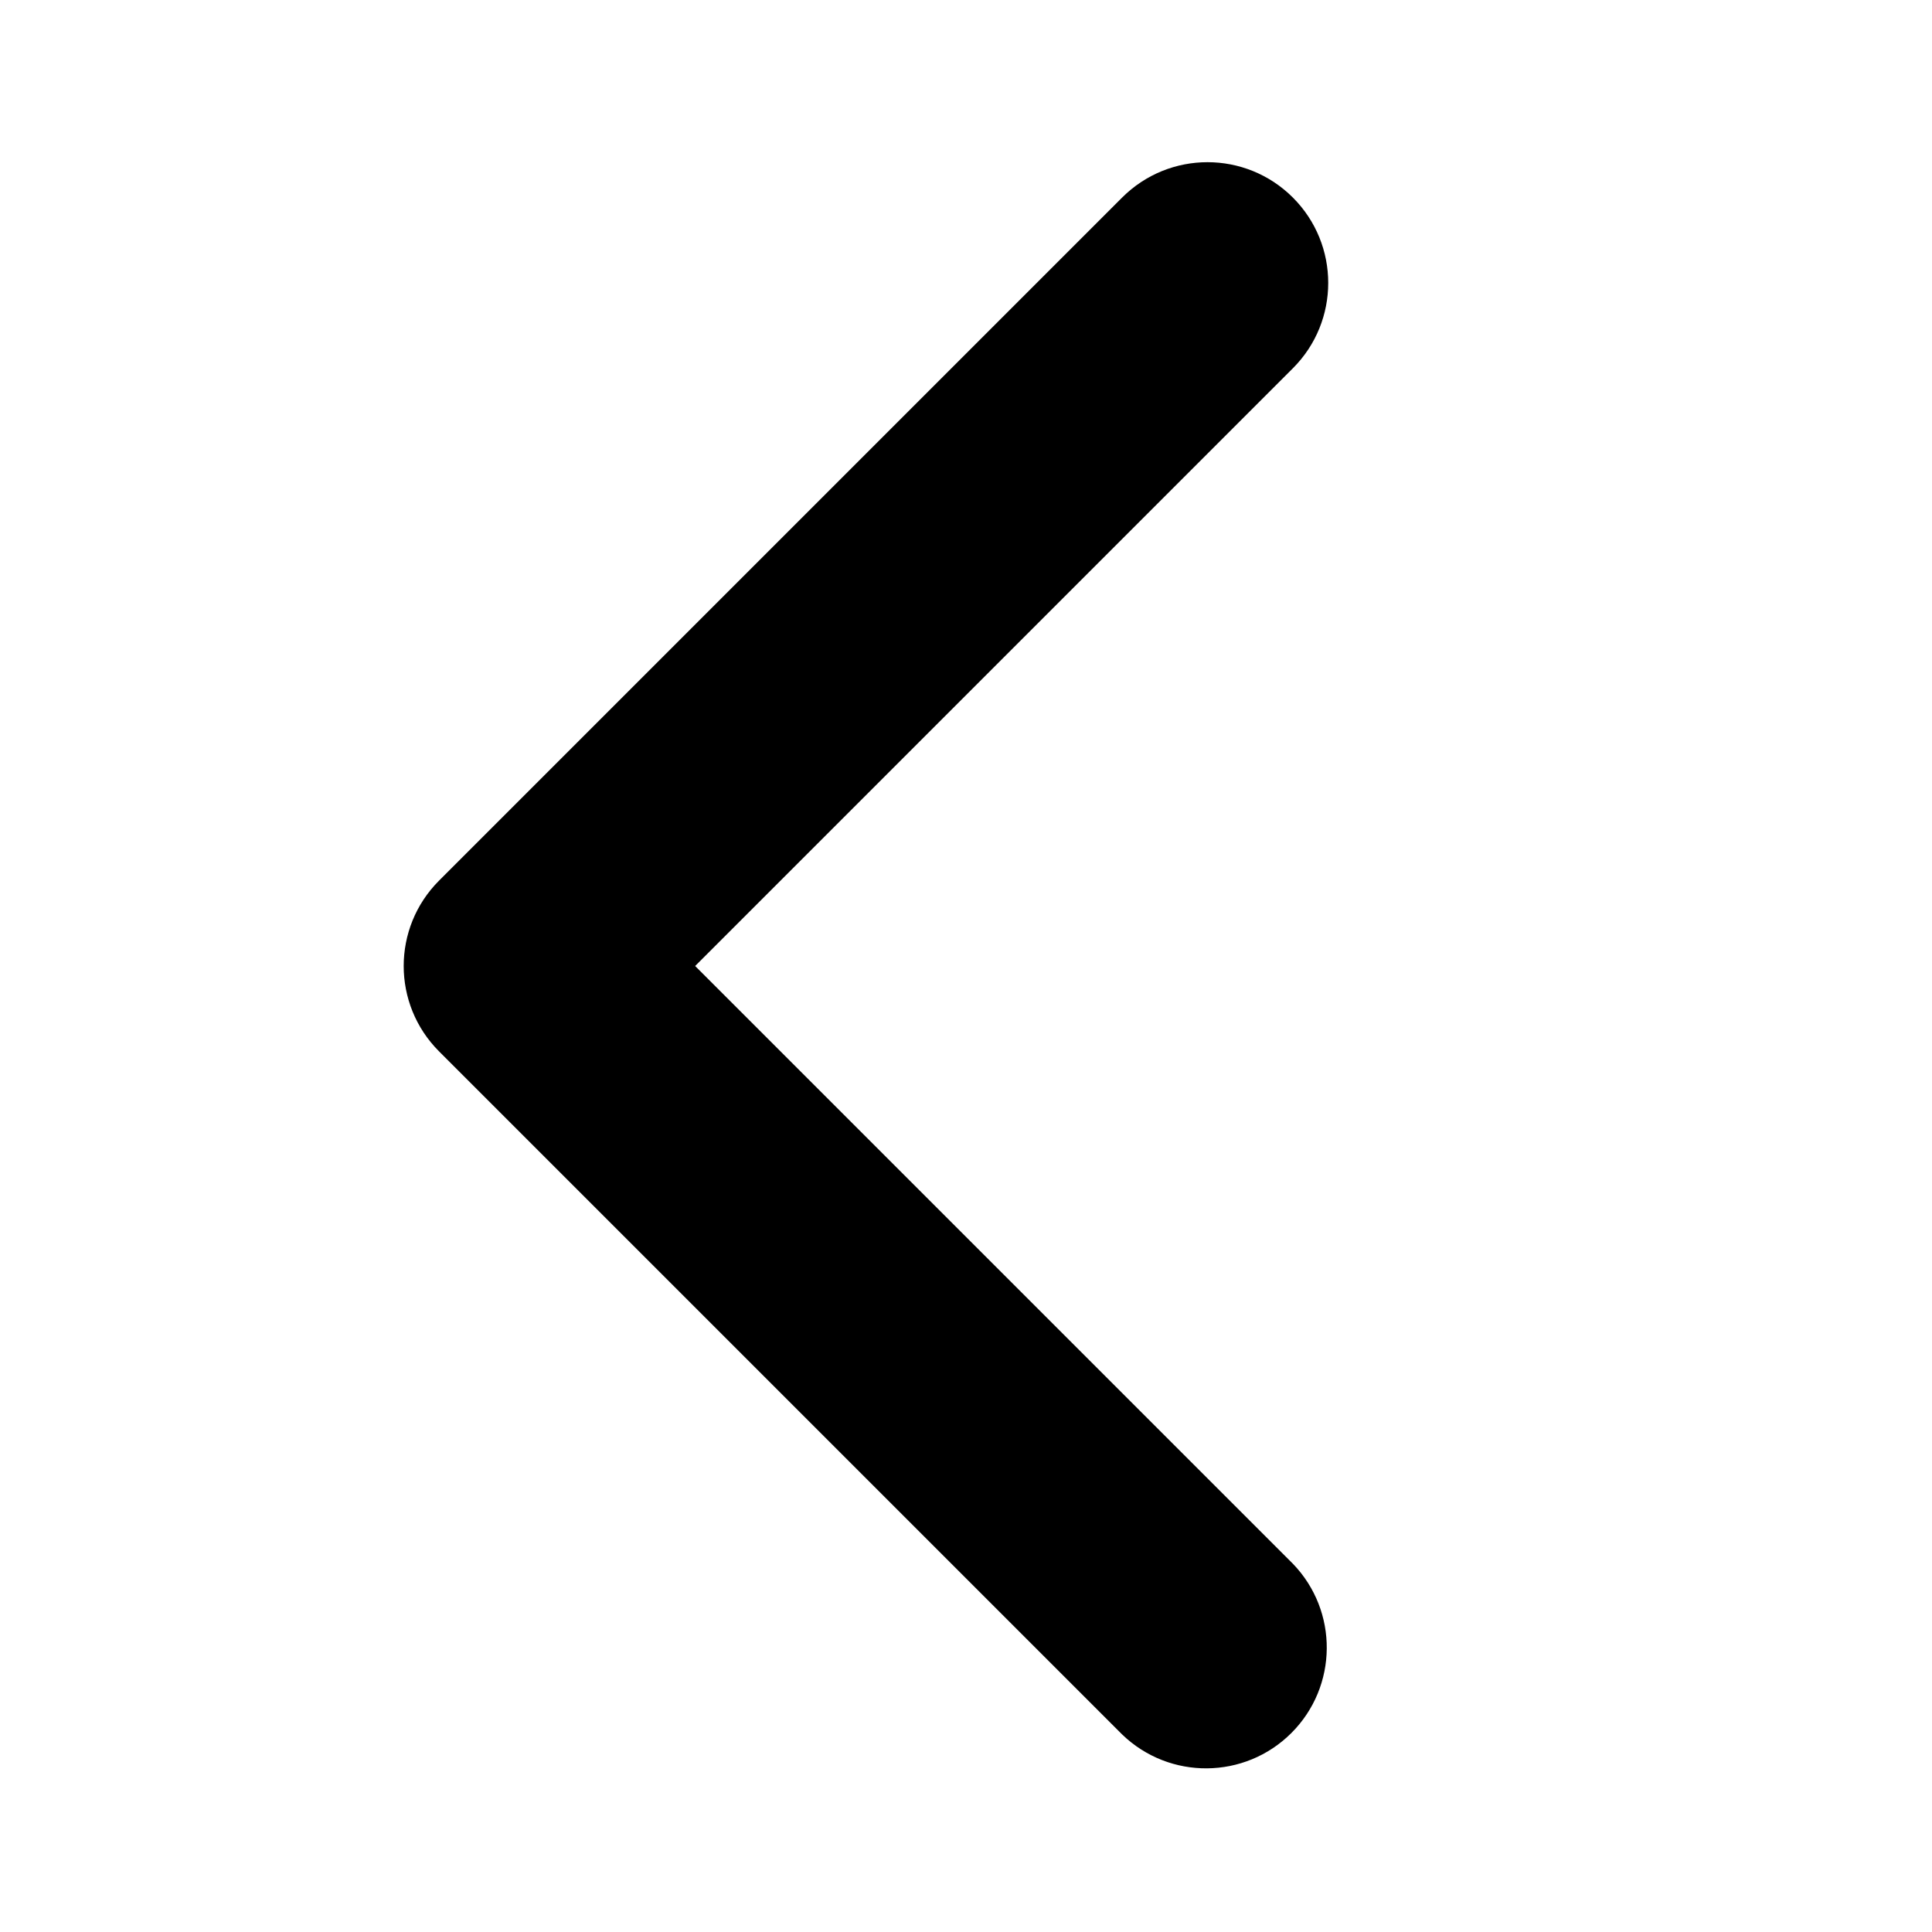
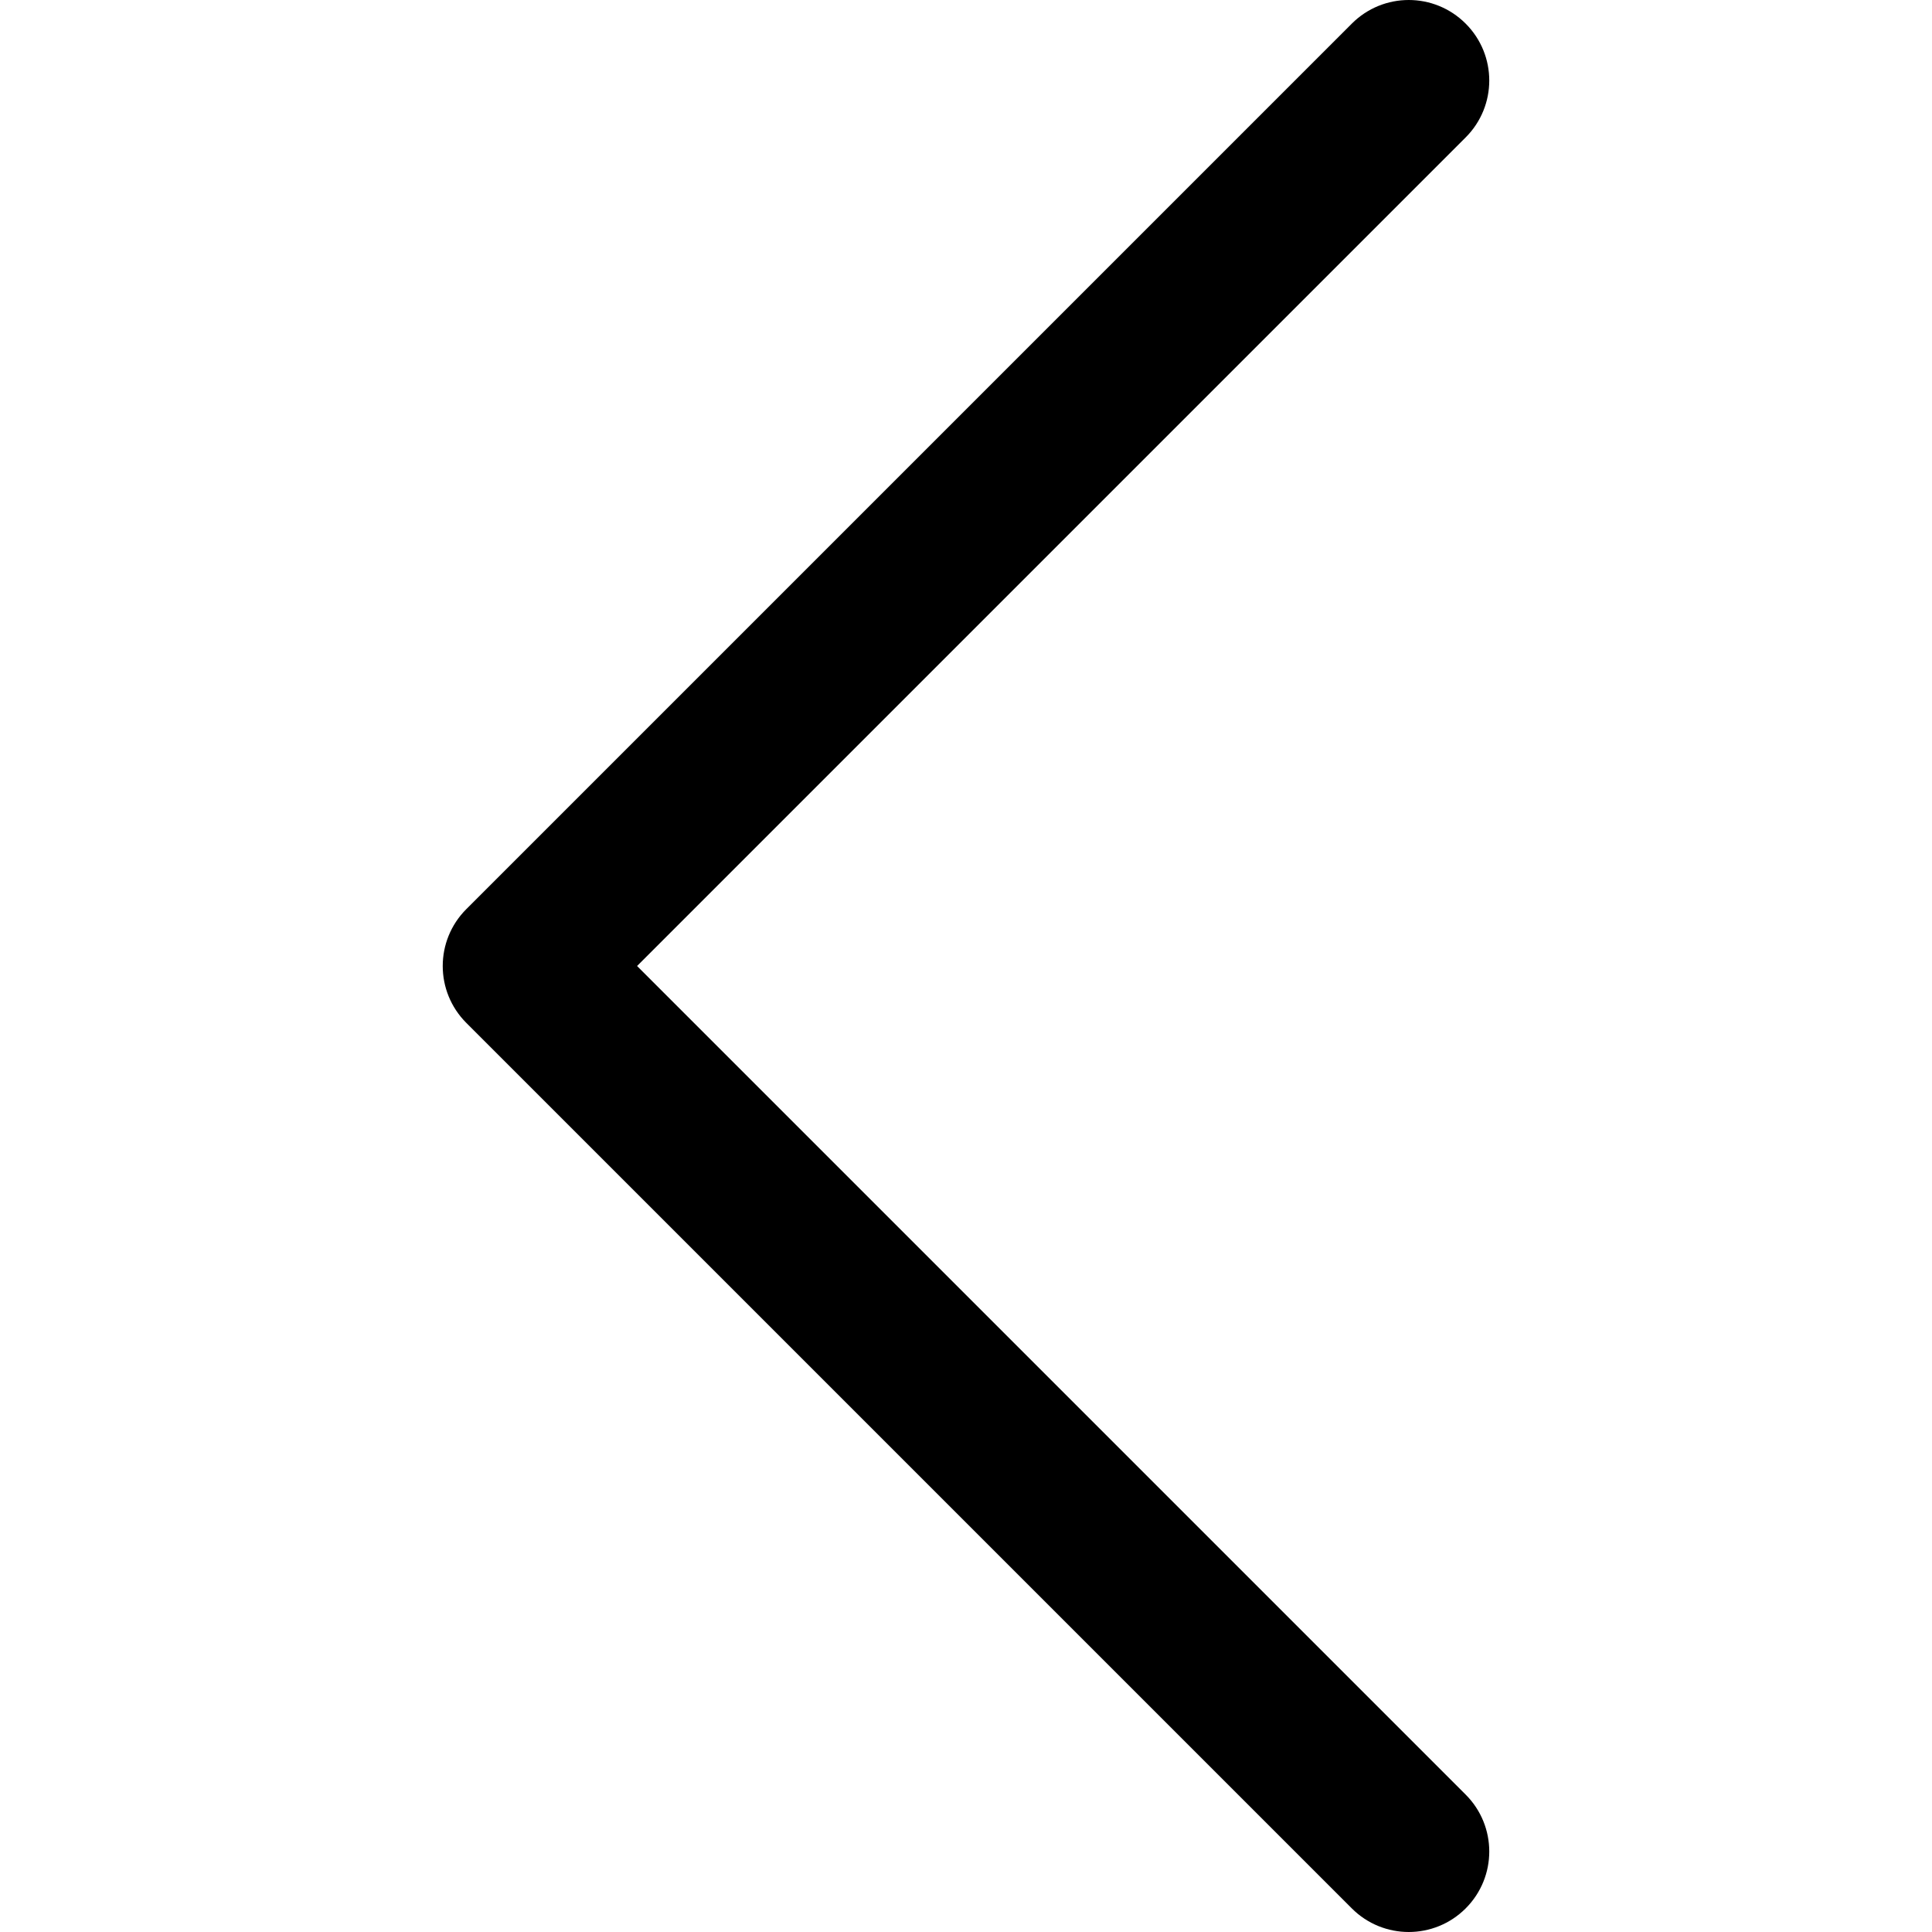
- <svg xmlns="http://www.w3.org/2000/svg" width="800" height="800" viewBox="0 0 1024 1024" fill="currentColor">
-   <path d="M685.248 104.704a64 64 0 0 1 0 90.496L368.448 512l316.8 316.8a64 64 0 0 1-90.496 90.496L232.704 557.248a64 64 0 0 1 0-90.496l362.048-362.048a64 64 0 0 1 90.496 0z" />
+ <svg xmlns="http://www.w3.org/2000/svg" fill="CurrentColor" height="800px" width="800px" version="1.1" id="Layer_1" viewBox="0 0 512.006 512.006" xml:space="preserve">
+   <g>
+     <g>
+       <path d="M388.419,475.59L168.834,256.005L388.418,36.421c8.341-8.341,8.341-21.824,0-30.165s-21.824-8.341-30.165,0    L123.586,240.923c-8.341,8.341-8.341,21.824,0,30.165l234.667,234.667c4.16,4.16,9.621,6.251,15.083,6.251    c5.461,0,10.923-2.091,15.083-6.251C396.76,497.414,396.76,483.931,388.419,475.59z" />
+     </g>
+   </g>
</svg>
